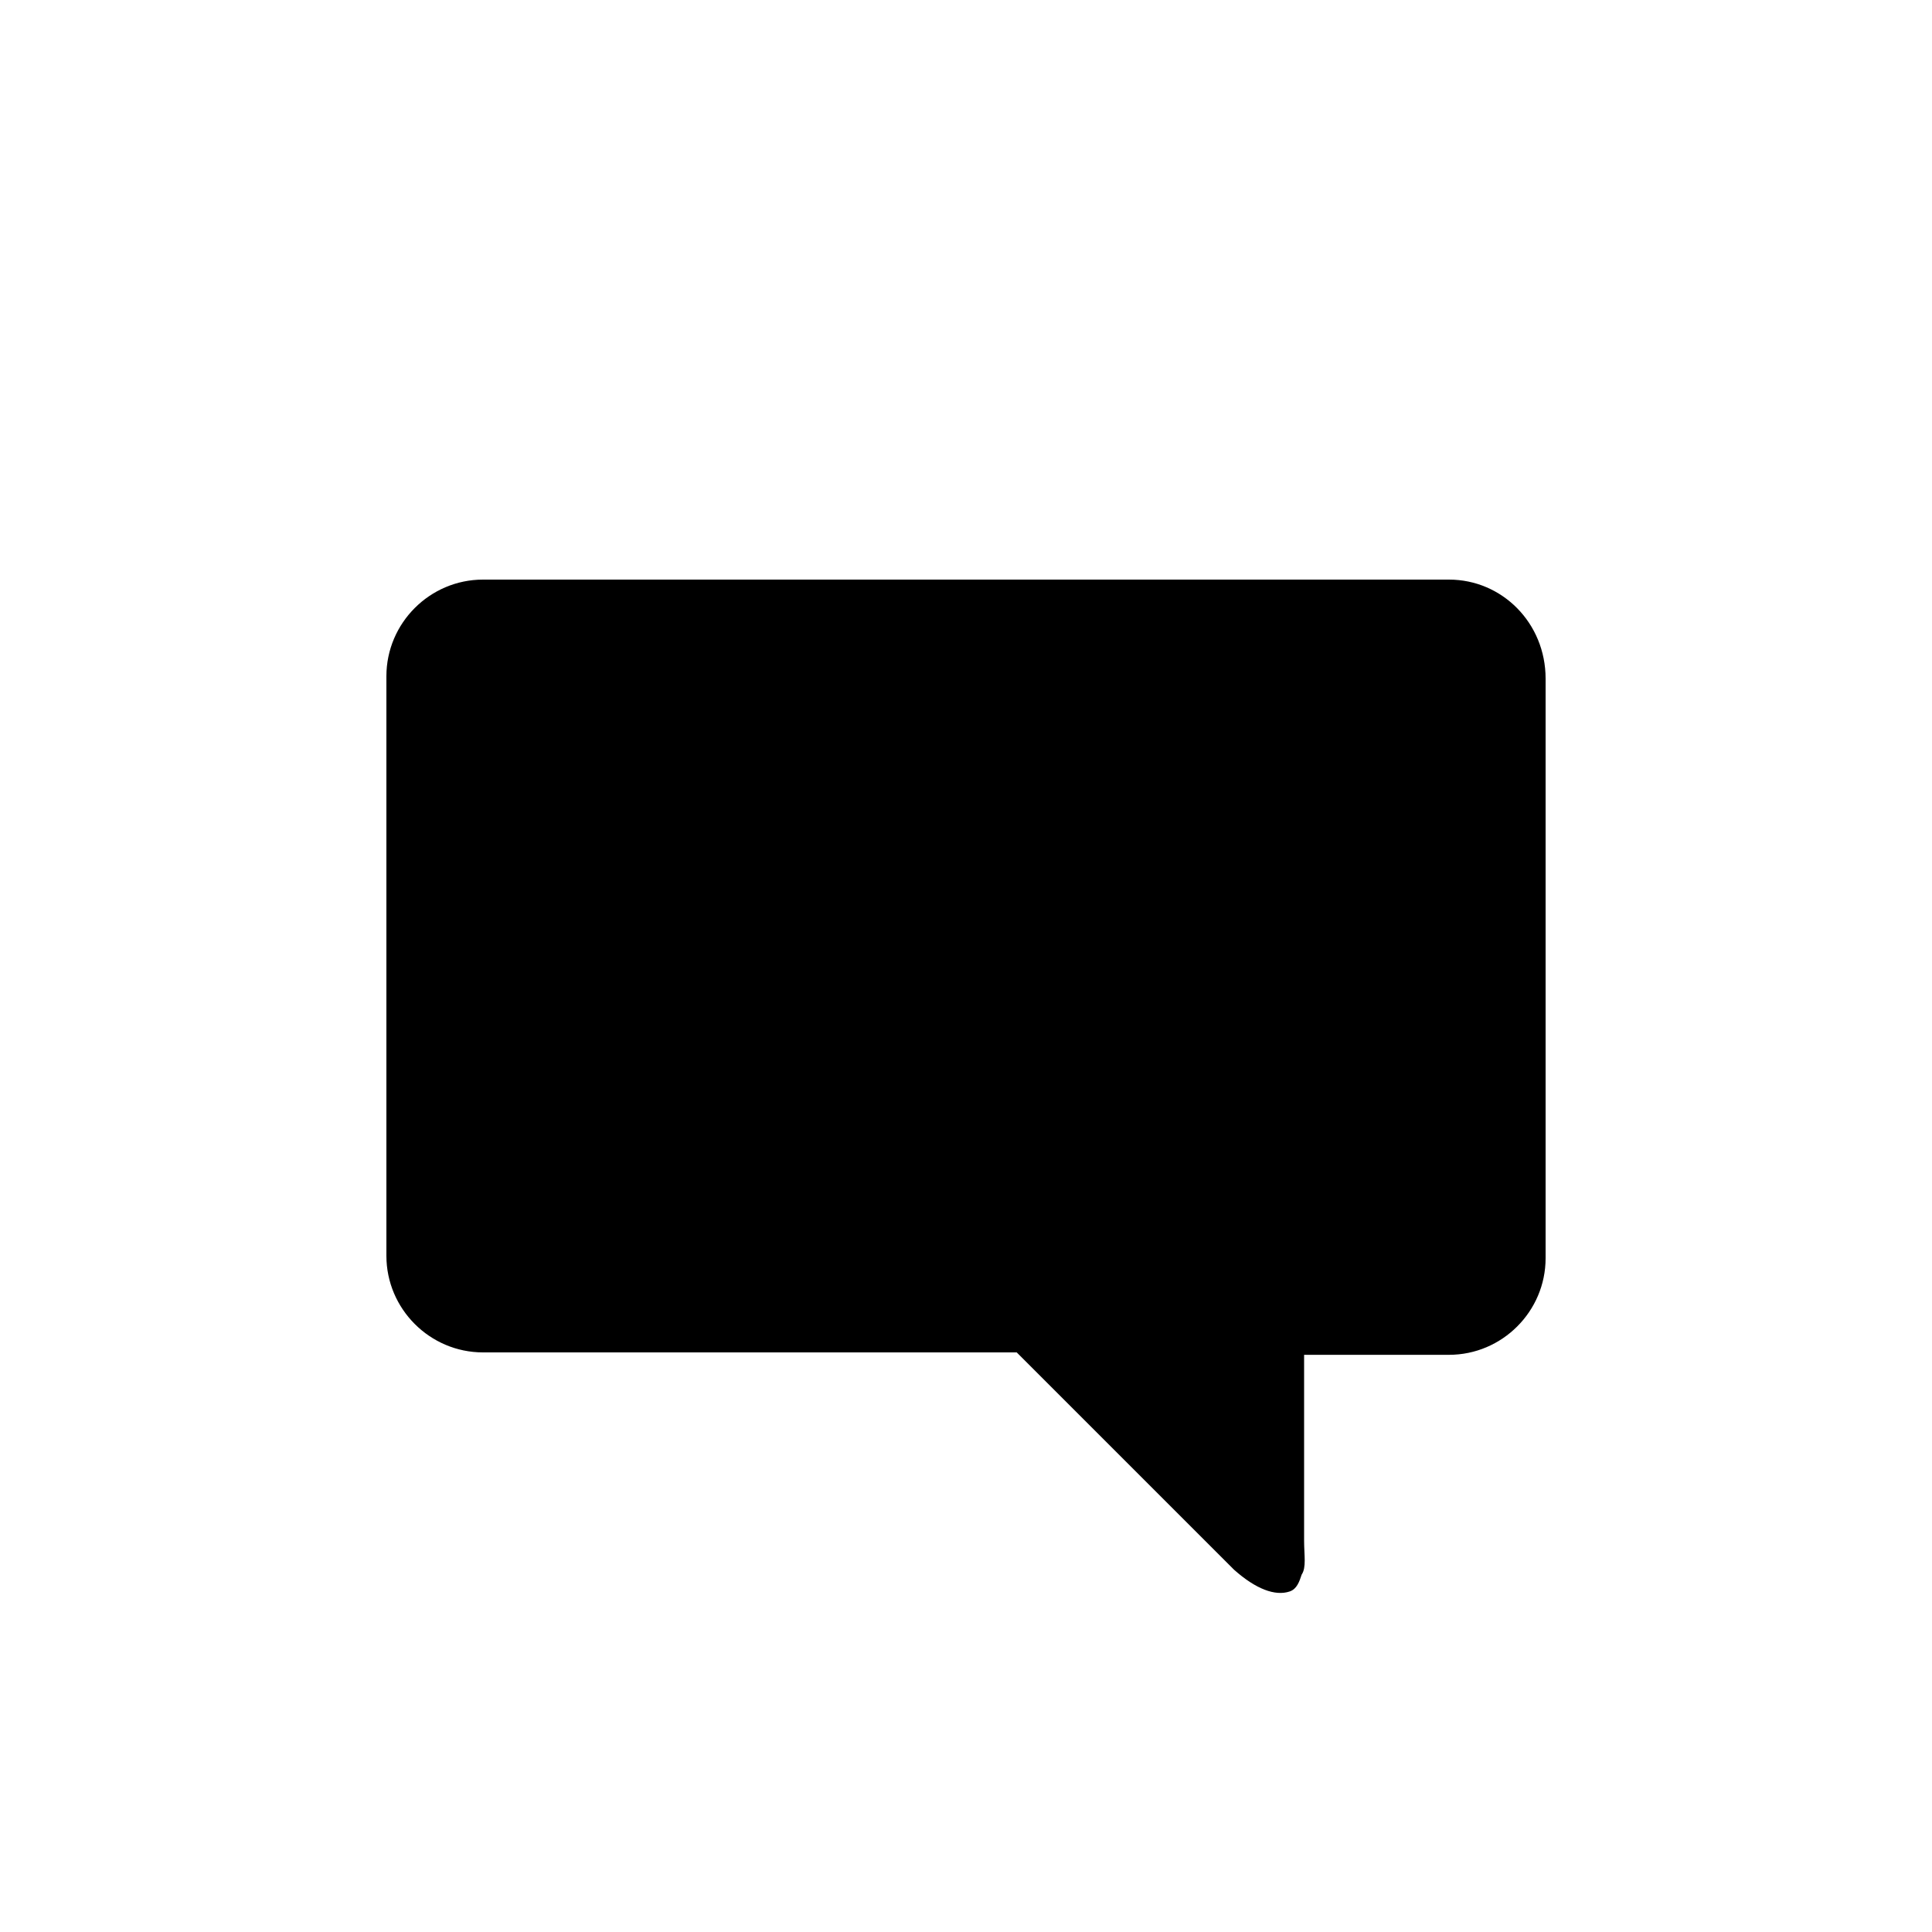
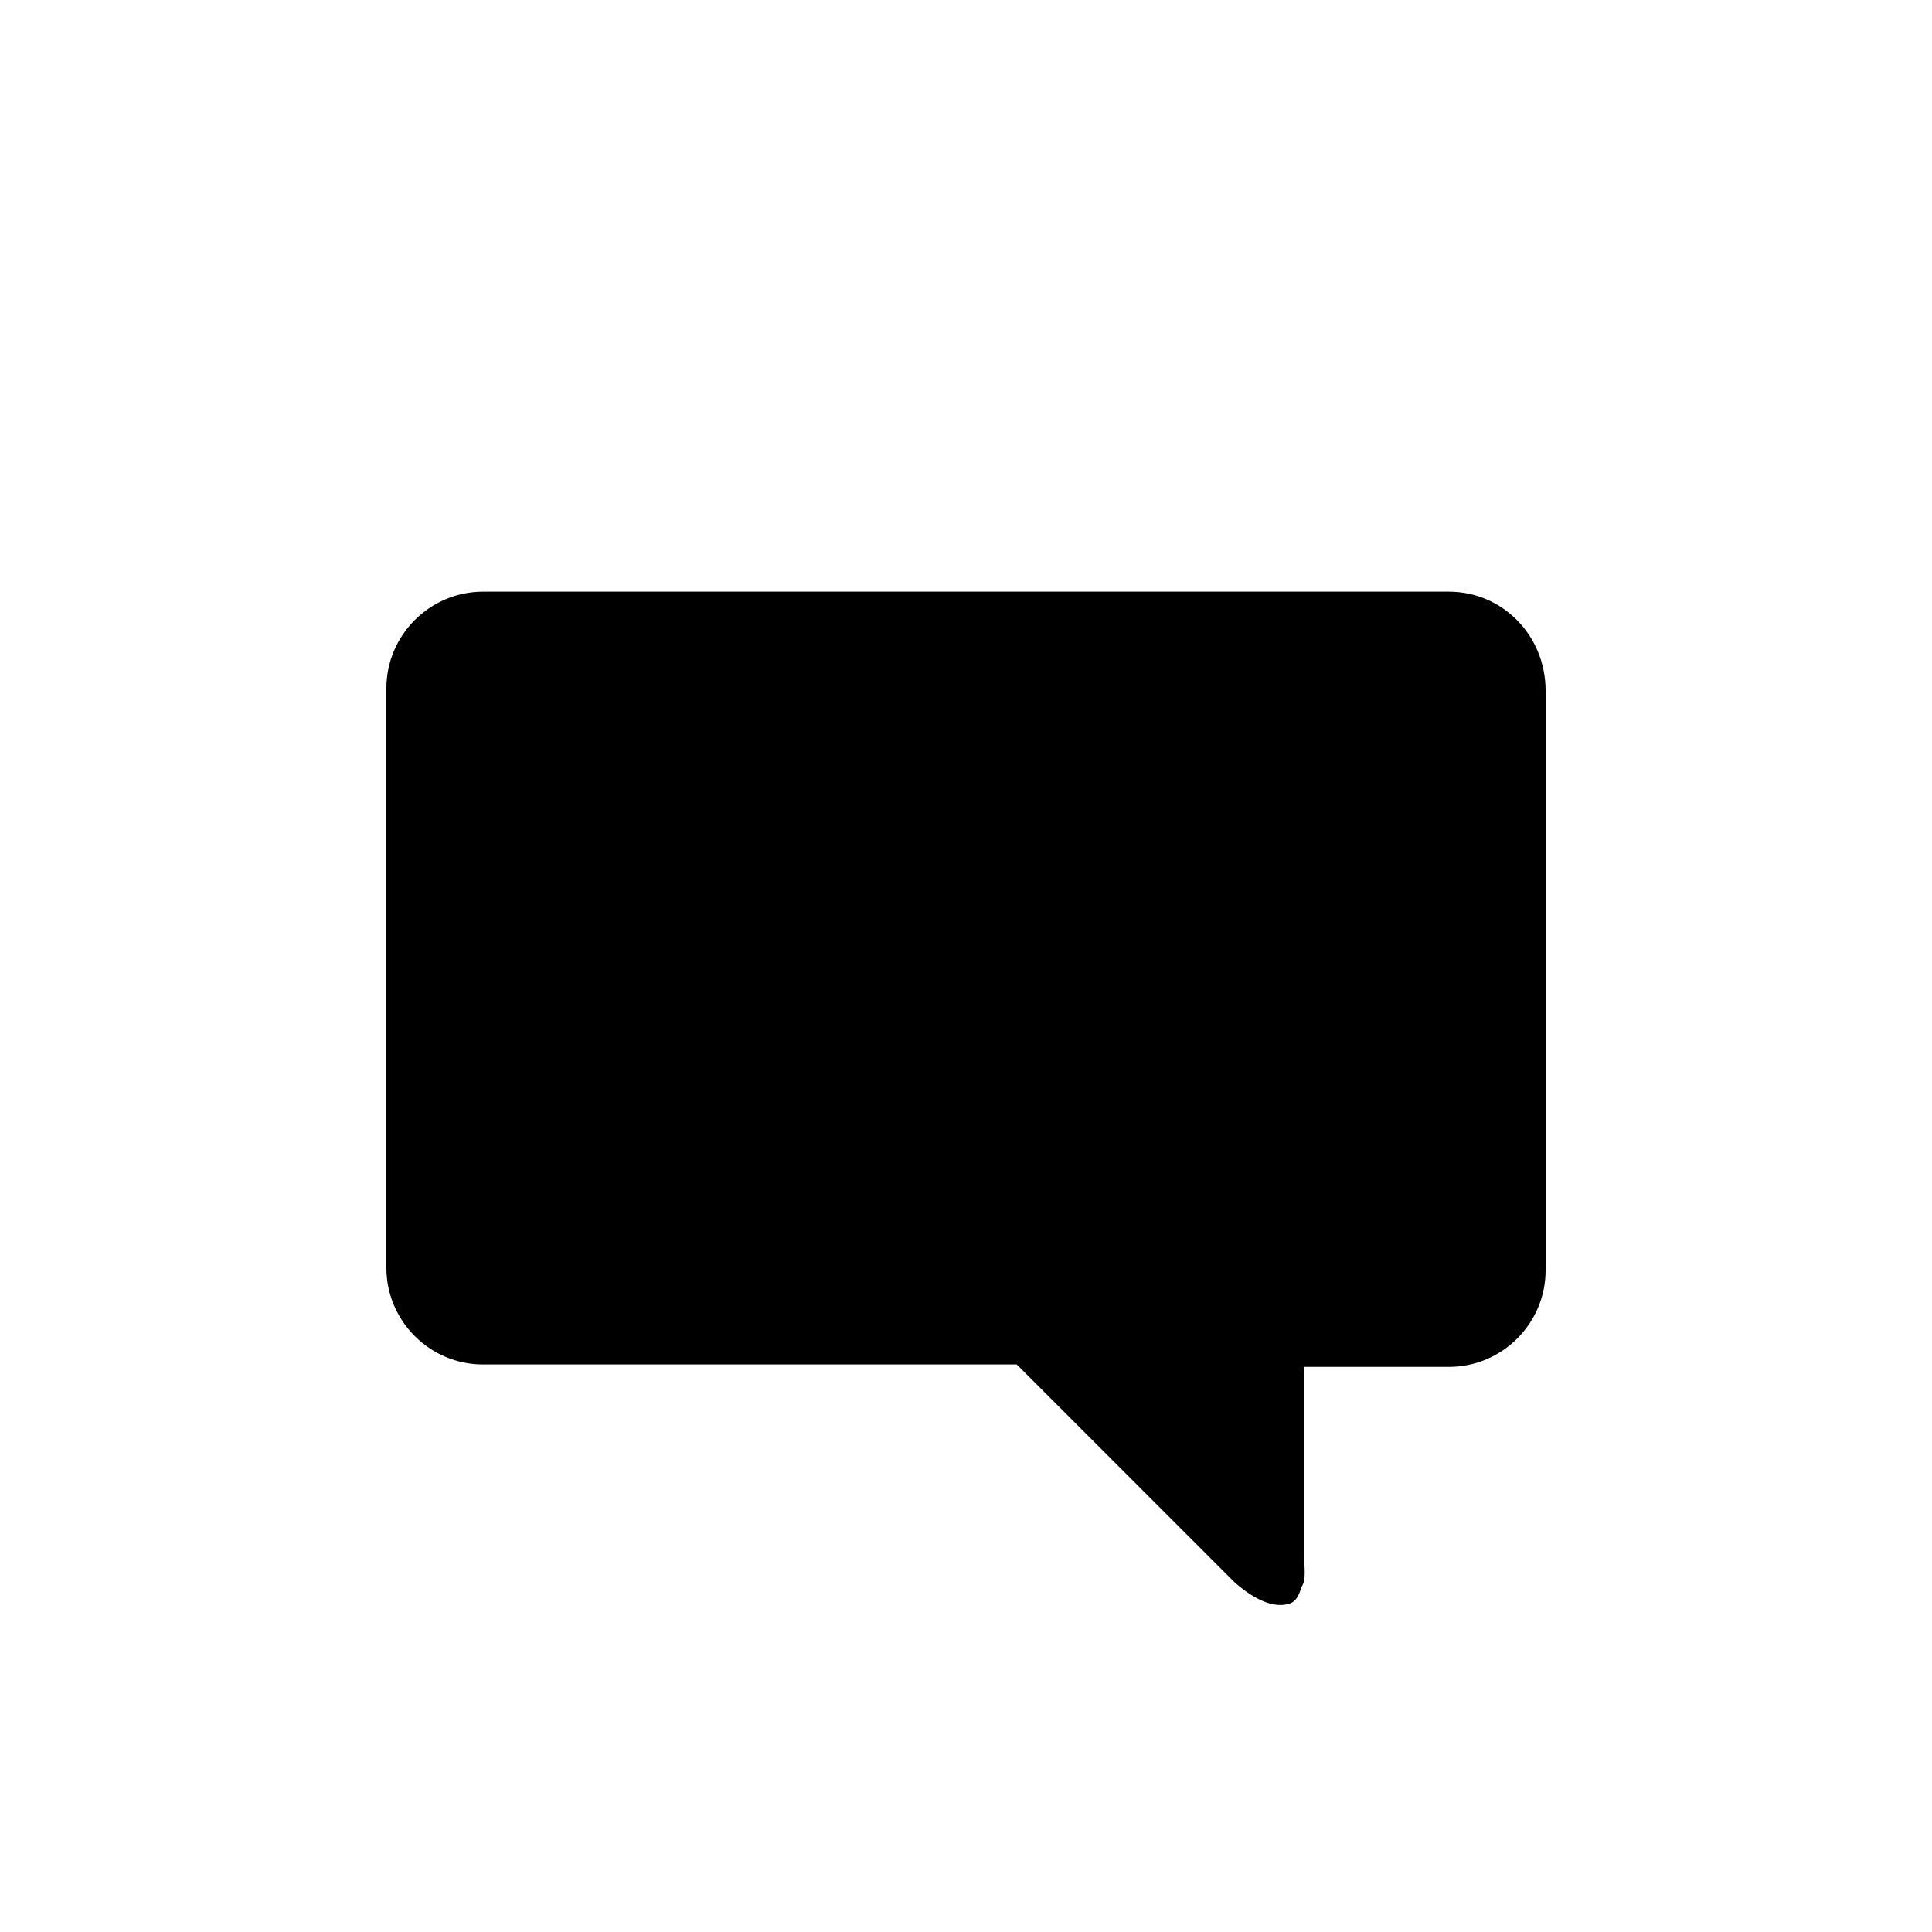
- <svg xmlns="http://www.w3.org/2000/svg" viewBox="-101 169.5 80 80">
-   <path d="M-41 193.5h-40c-2.2 0-4 1.8-4 4v24c0 2.2 1.8 4 4 4h22.1l9 9c.9.8 1.7 1.1 2.3.9.3-.1.4-.4.5-.7.2-.3.1-.8.1-1.4v-7.7h6c2.2 0 4-1.8 4-4v-24c0-2.3-1.8-4.1-4-4.1z" />
+ <svg xmlns="http://www.w3.org/2000/svg" width="80" height="80" viewBox="0 0 80 80">
+   <path d="M60 24.5H20c-2.2 0-4 1.8-4 4v24c0 2.2 1.8 4 4 4h22.1l9 9c.9.8 1.7 1.1 2.3.9.3-.1.4-.4.5-.7.2-.3.1-.8.1-1.4v-7.7h6c2.2 0 4-1.8 4-4v-24c0-2.3-1.8-4.1-4-4.1z" />
</svg>
